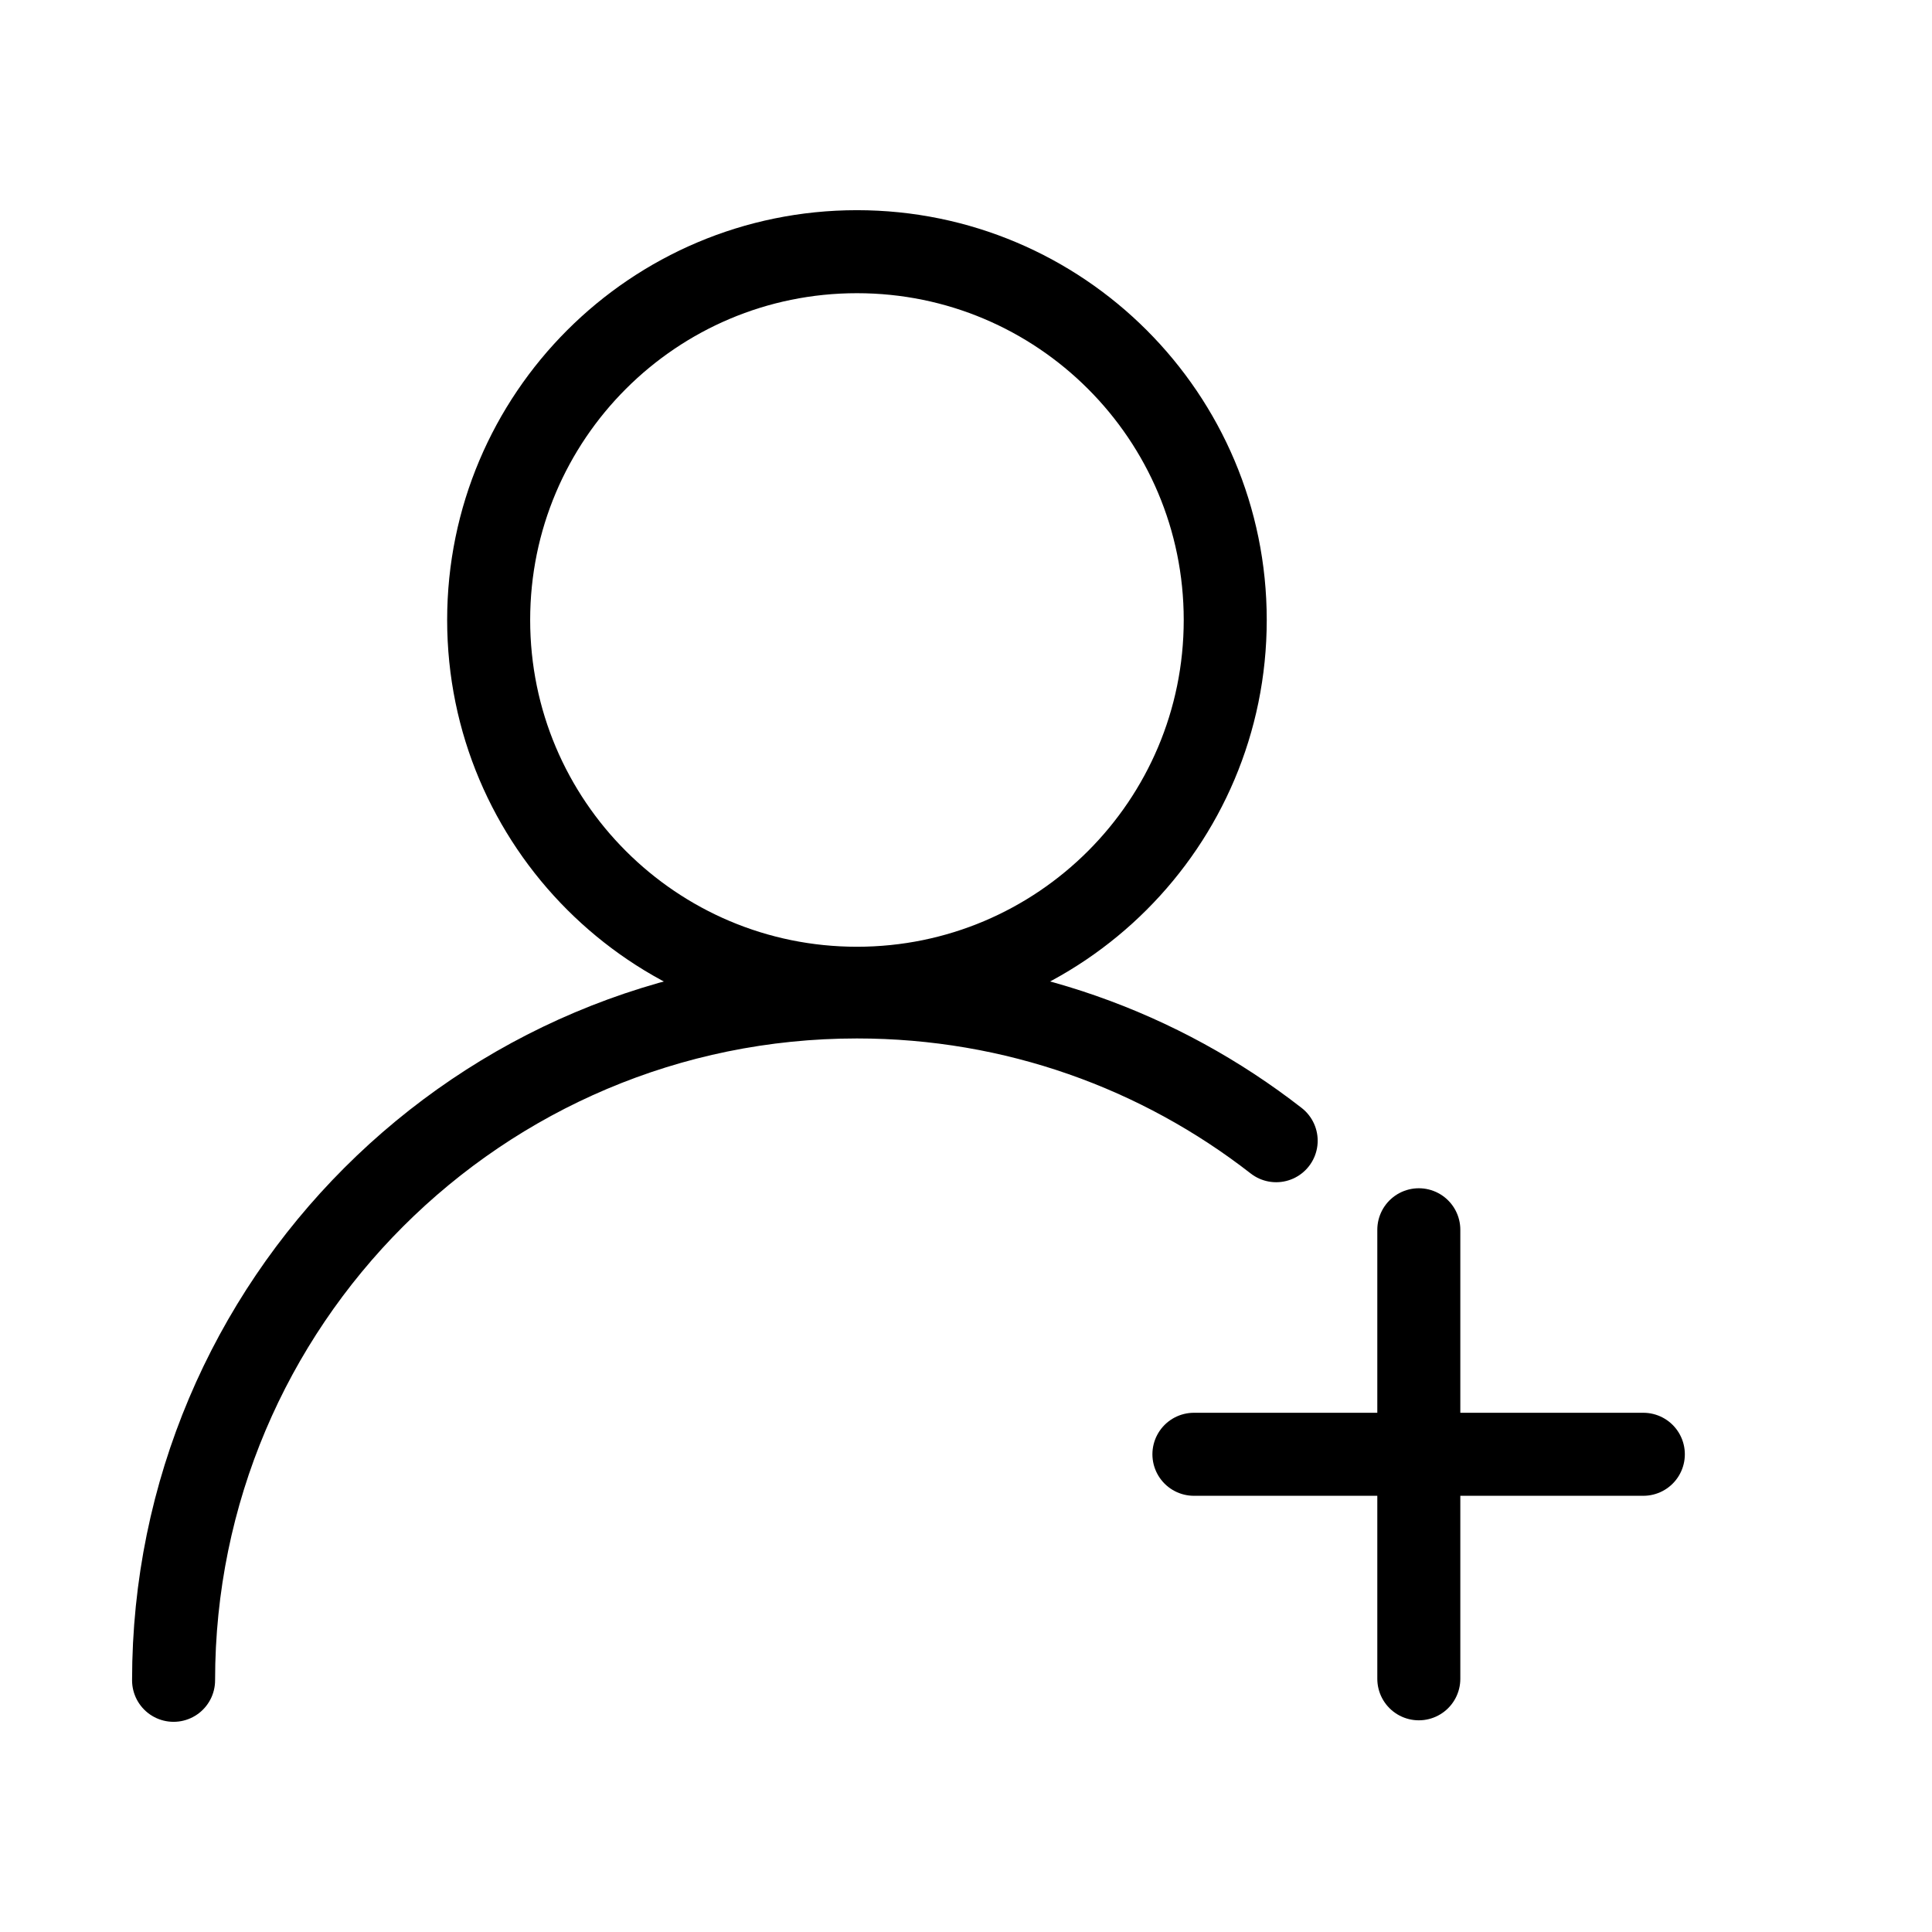
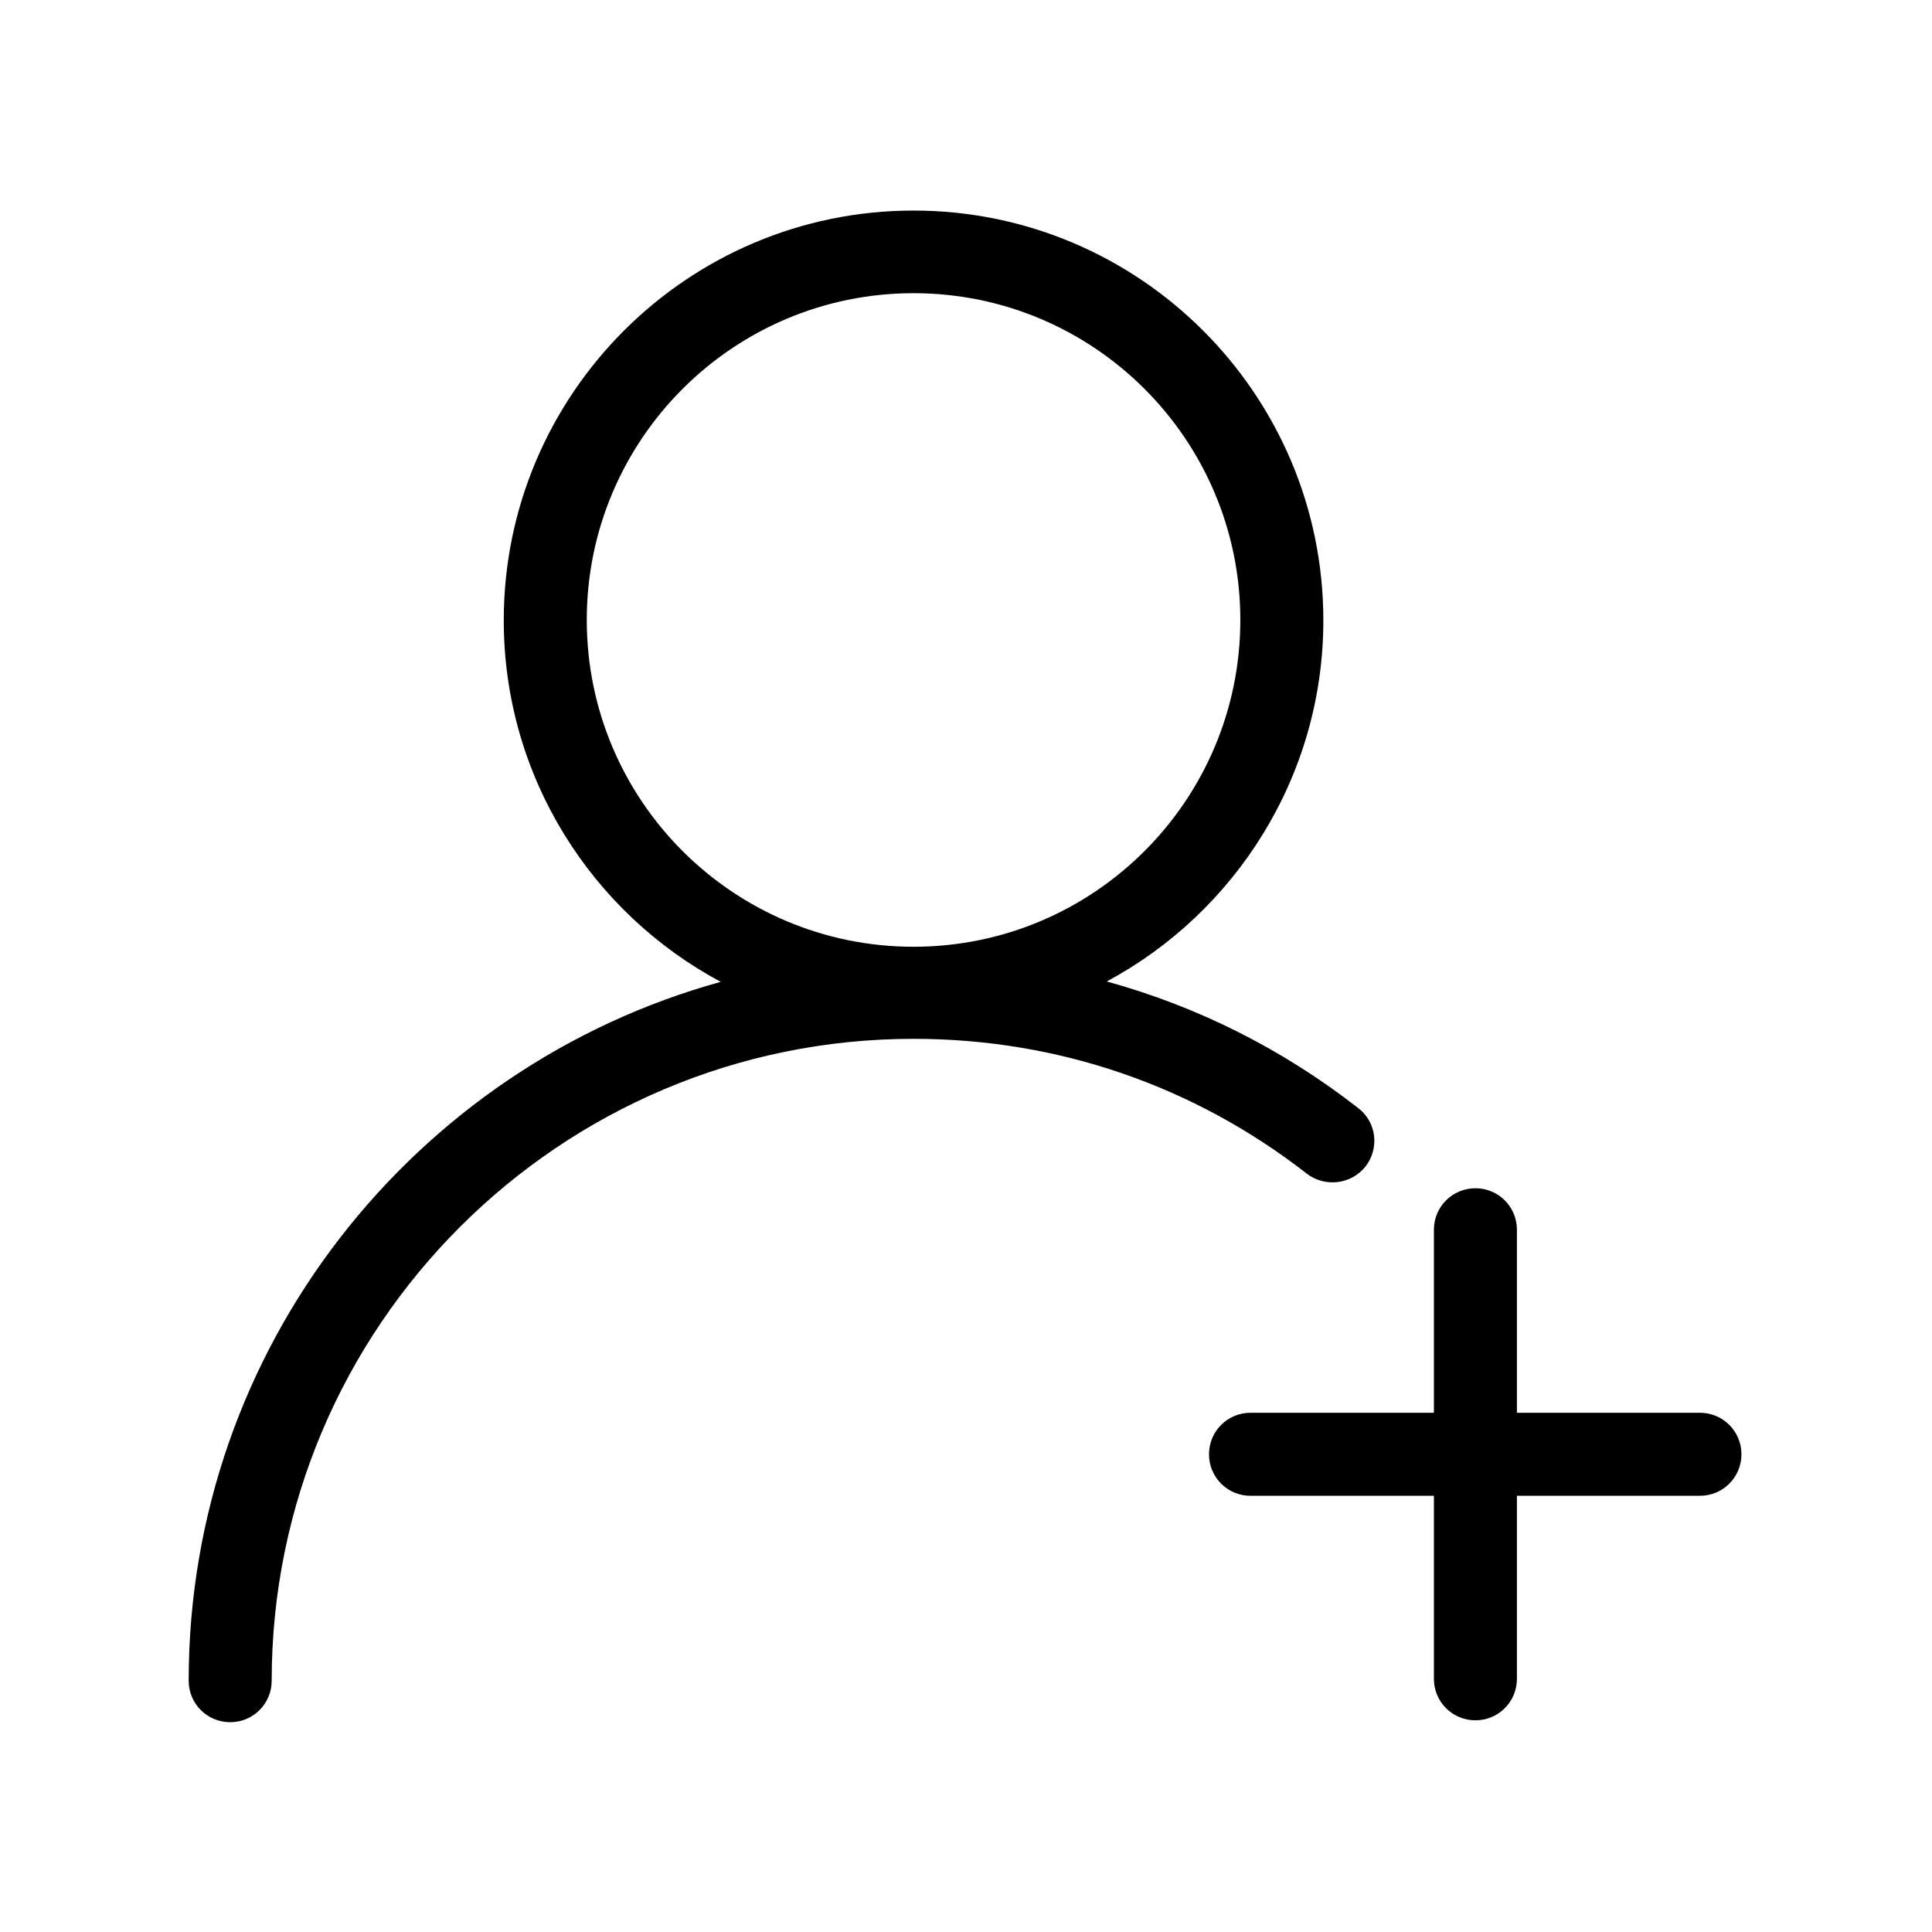
- <svg xmlns="http://www.w3.org/2000/svg" version="1.1" id="图层_9" x="0px" y="0px" viewBox="0 0 512 512" style="enable-background:new 0 0 512 512;" xml:space="preserve">
-   <style type="text/css">
- 	.st0{fill:none;stroke:#000000;stroke-width:22;stroke-miterlimit:10;}
- 	.st1{fill:none;stroke:#000000;stroke-width:22;stroke-linecap:round;stroke-miterlimit:10;}
- </style>
+ <svg xmlns="http://www.w3.org/2000/svg" version="1.1" id="Layer_1" x="0px" y="0px" viewBox="0 0 512 512" style="enable-background:new 0 0 512 512;" xml:space="preserve">
  <g>
-     <circle class="st0" cx="227.1" cy="164.3" r="97.6" />
-     <path class="st1" d="M46,445.3c0-100,81.1-181.1,181.1-181.1c41.9,0,80.4,14.2,111.1,38.1" />
-   </g>
-   <g>
-     <line class="st1" x1="376" y1="444.9" x2="376" y2="325.9" />
-     <line class="st1" x1="316.4" y1="385.4" x2="435.5" y2="385.4" />
+     <path d="M361.9,309.1c3.7-4.8,2.9-11.7-1.9-15.4c-20.1-15.7-42.7-27-66.7-33.6c34.1-18.3,57.4-54.4,57.4-95.7   c0-59.9-48.7-108.6-108.6-108.6s-108.6,48.7-108.6,108.6c0,41.4,23.3,77.5,57.5,95.8c-81.2,22.4-141,97-141,185.2   c0,6.1,4.9,11,11,11s11-4.9,11-11c0-93.8,76.3-170.1,170.1-170.1c38.2,0,74.3,12.4,104.3,35.8C351.2,314.7,358.1,313.9,361.9,309.1   z M155.5,164.3c0-47.8,38.8-86.6,86.6-86.6s86.6,38.8,86.6,86.6c0,47.8-38.8,86.6-86.6,86.6S155.5,212.1,155.5,164.3z" />
+     <path d="M450.5,374.4H402v-48.5c0-6.1-4.9-11-11-11s-11,4.9-11,11v48.5h-48.6c-6.1,0-11,4.9-11,11s4.9,11,11,11H380v48.5   c0,6.1,4.9,11,11,11s11-4.9,11-11v-48.5h48.5c6.1,0,11-4.9,11-11S456.6,374.4,450.5,374.4z" />
  </g>
</svg>
